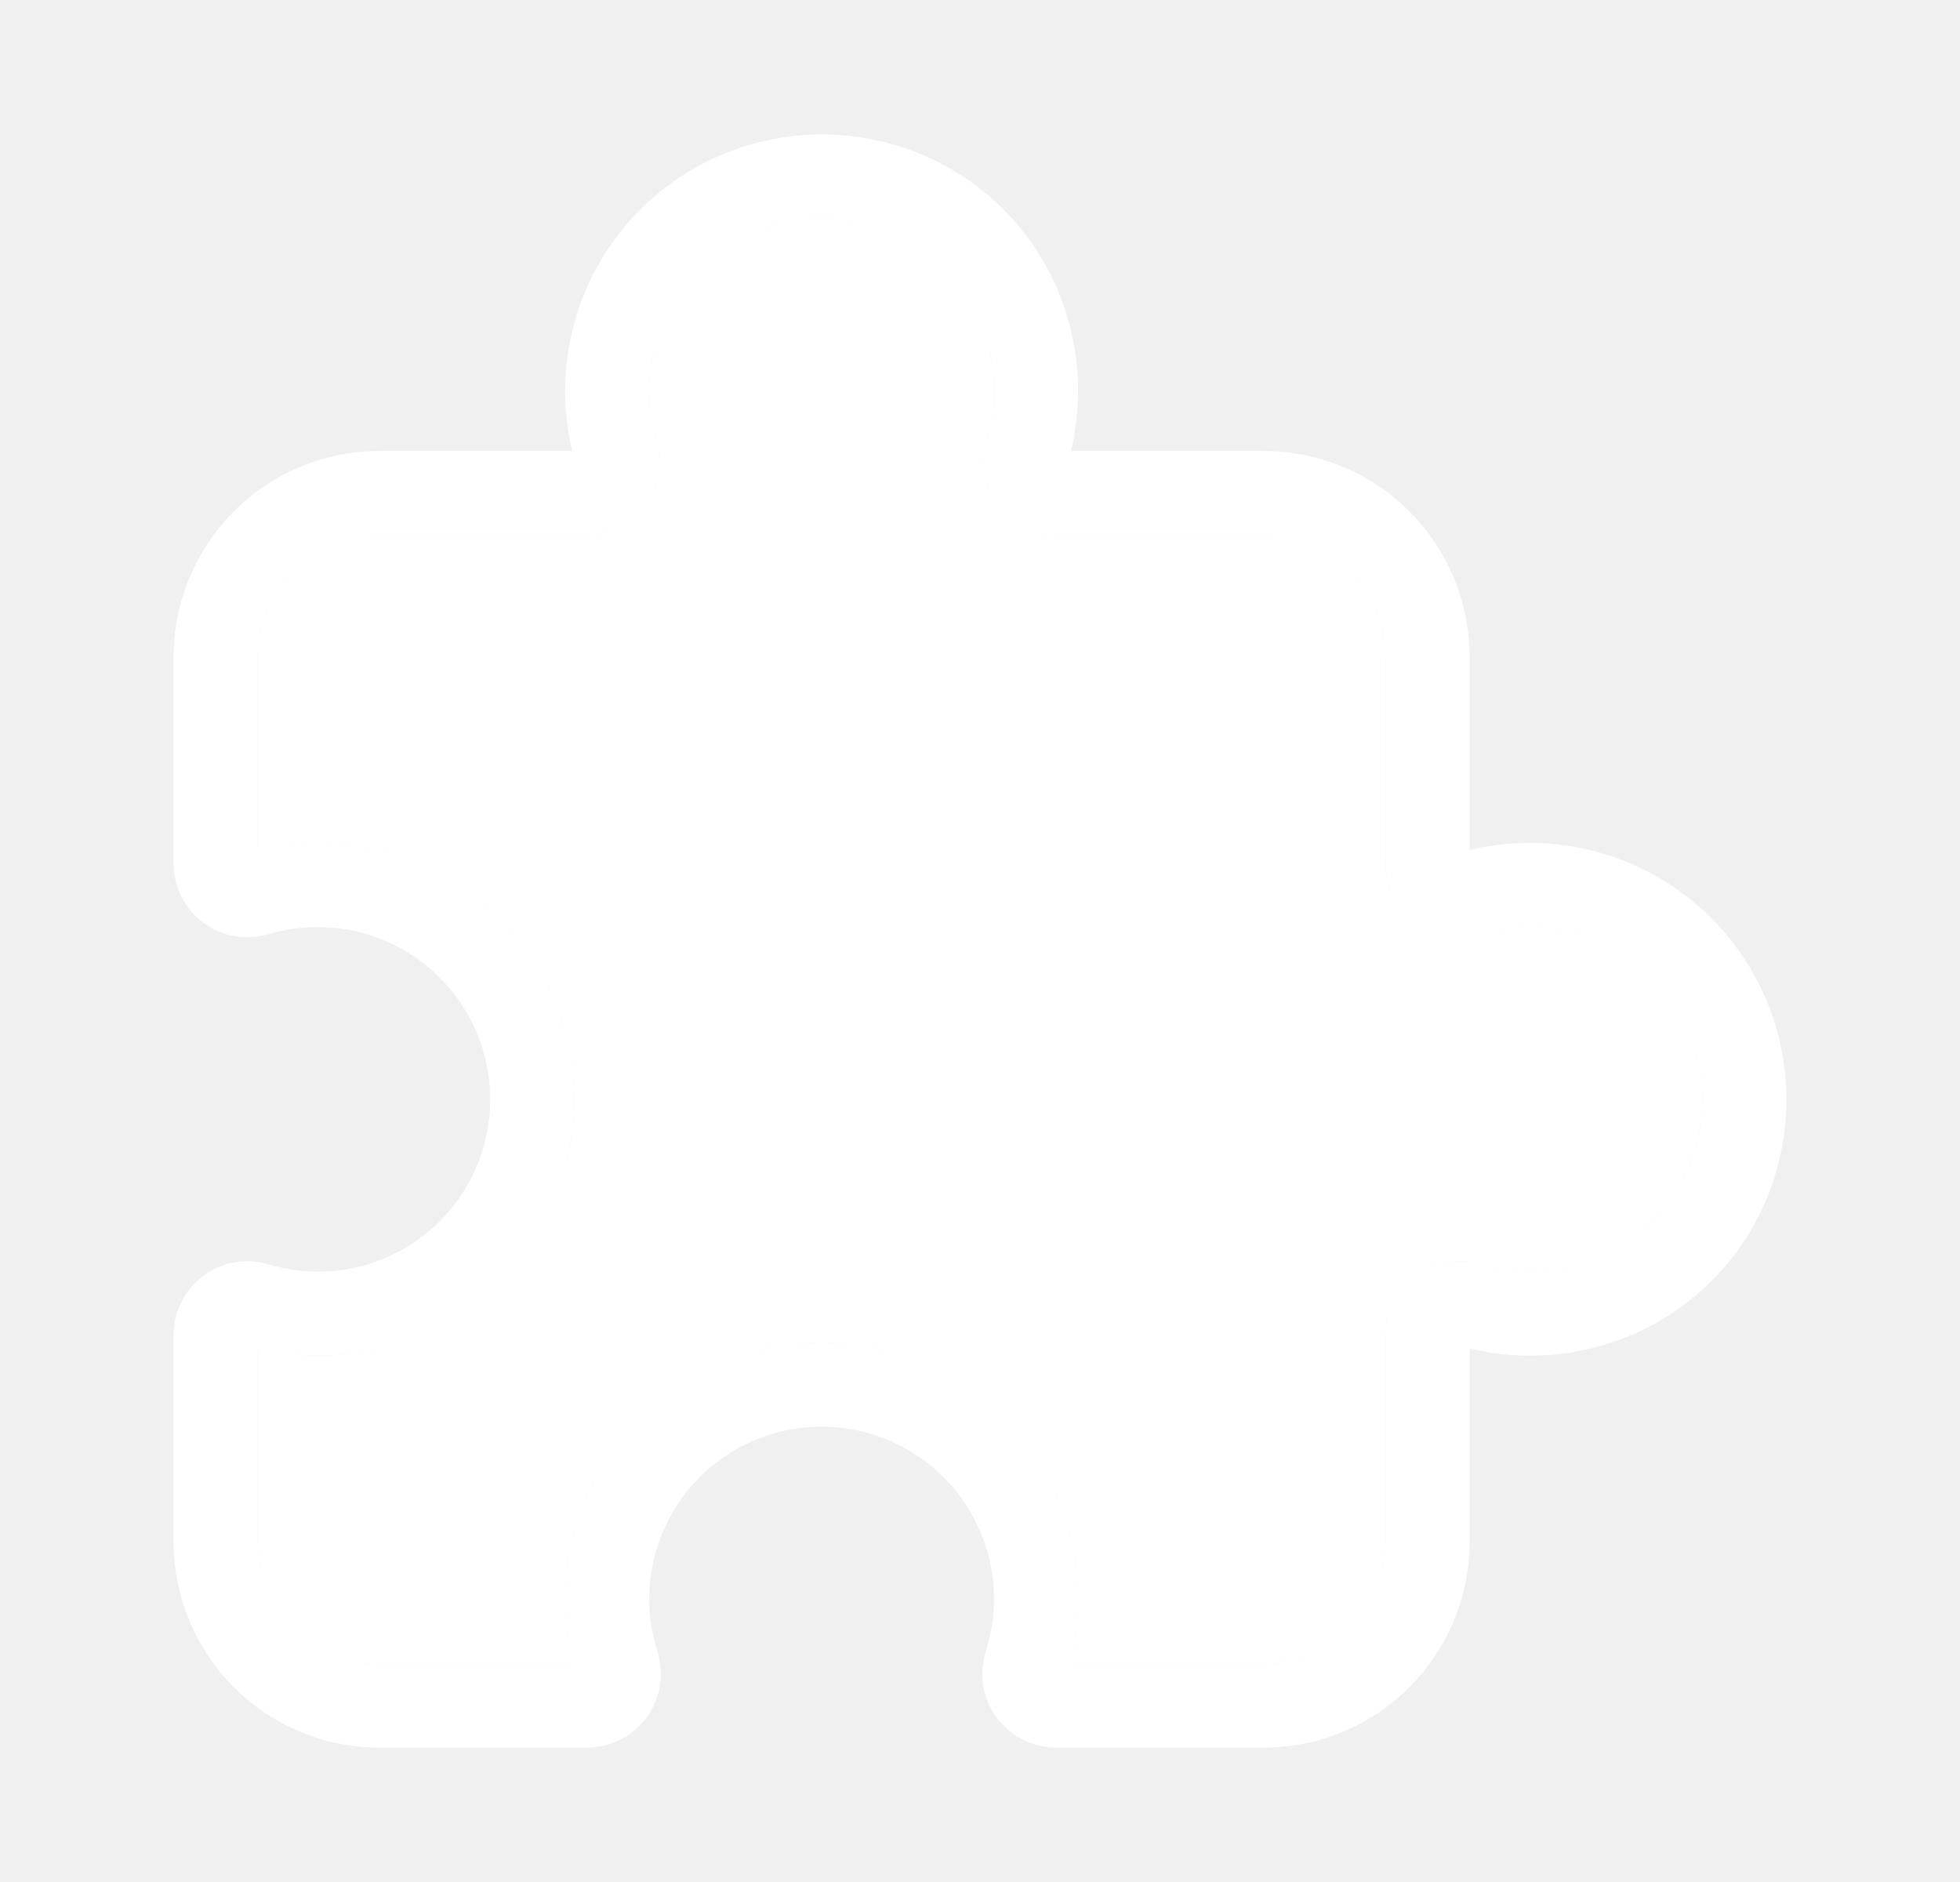
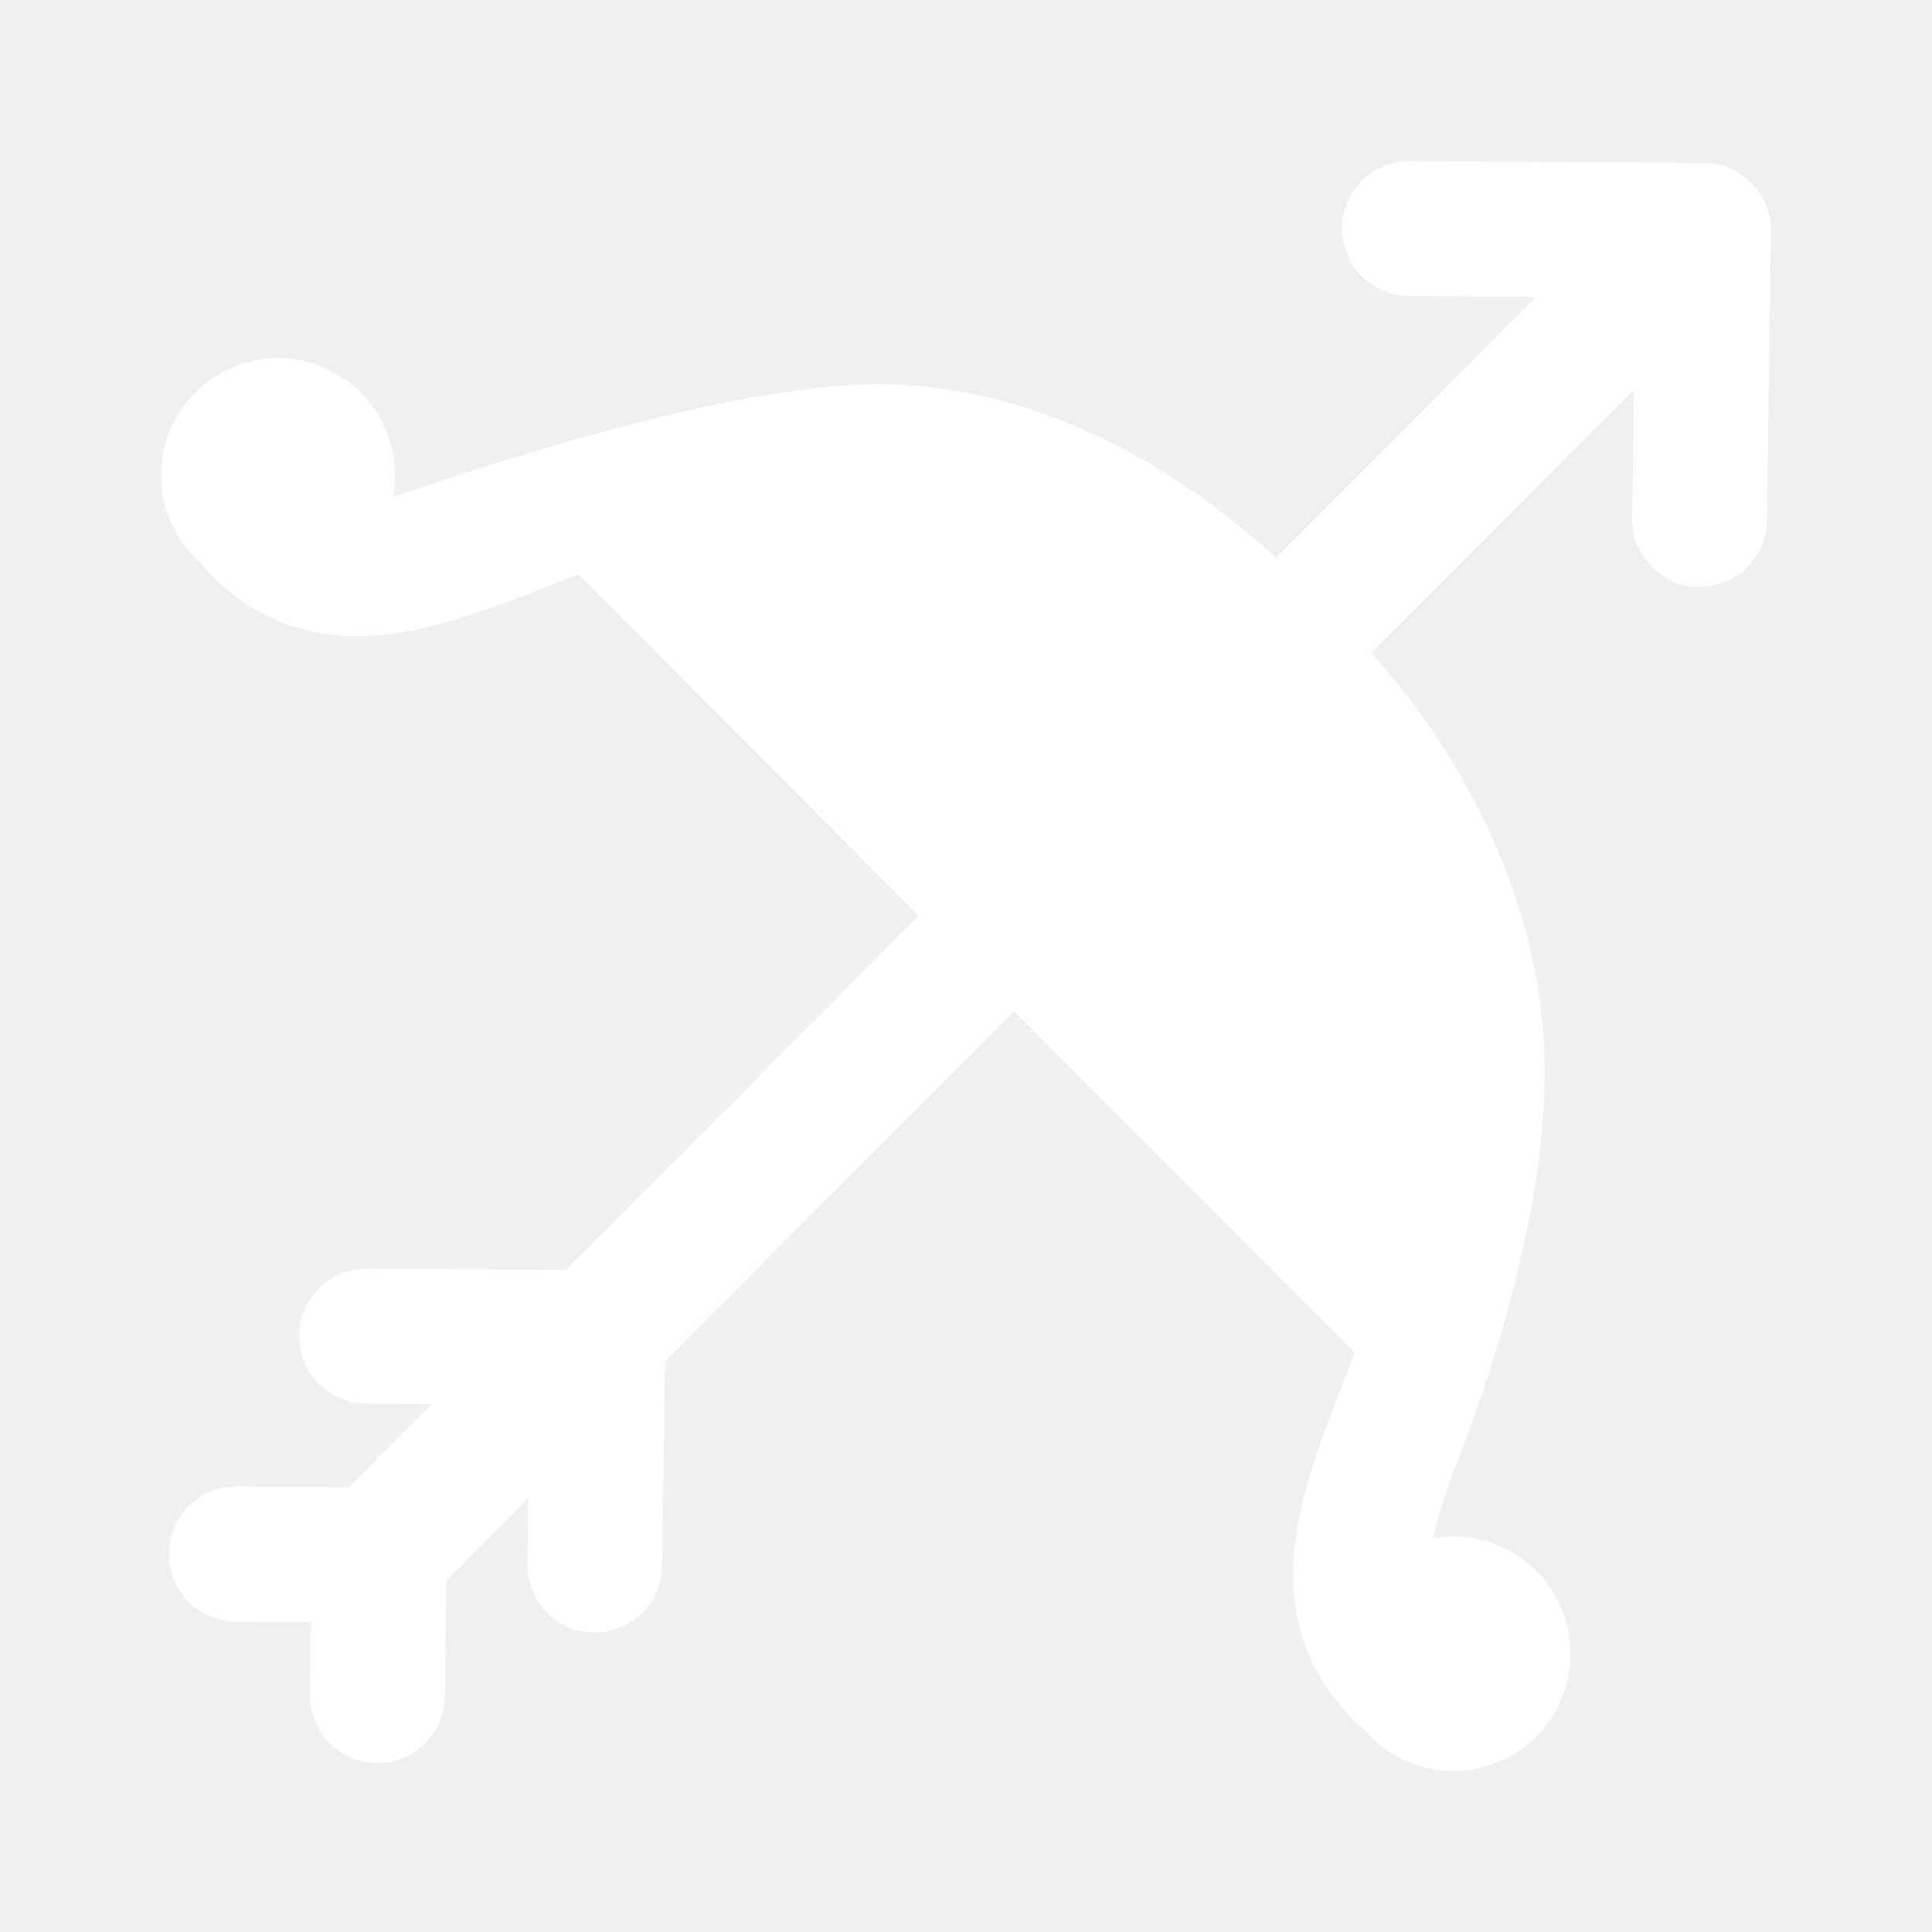
- <svg xmlns="http://www.w3.org/2000/svg" width="25" height="24" viewBox="0 0 25 24" fill="none">
-   <path d="M19.514 10.749C19.255 10.749 18.997 10.779 18.745 10.84V8.374C18.744 7.679 18.468 7.012 17.976 6.521C17.484 6.029 16.817 5.753 16.122 5.752H13.66C13.786 5.222 13.78 4.669 13.642 4.142C13.486 3.545 13.163 3.005 12.711 2.585C12.258 2.165 11.696 1.883 11.089 1.771C9.998 1.565 8.876 1.926 8.111 2.73C7.345 3.534 7.039 4.672 7.299 5.752H4.837C4.142 5.753 3.475 6.029 2.984 6.521C2.492 7.012 2.215 7.679 2.214 8.374V11.011C2.214 11.309 2.355 11.588 2.593 11.766C2.832 11.943 3.14 11.997 3.424 11.912C3.835 11.791 4.272 11.792 4.682 11.914C5.092 12.037 5.457 12.276 5.734 12.603C6.217 13.175 6.376 13.954 6.154 14.67C5.933 15.385 5.362 15.939 4.64 16.138C4.241 16.247 3.82 16.242 3.424 16.123C3.139 16.038 2.831 16.093 2.593 16.27C2.355 16.448 2.214 16.727 2.214 17.024V19.663C2.215 20.358 2.492 21.025 2.983 21.517C3.475 22.008 4.142 22.285 4.837 22.286H7.489C7.79 22.285 8.072 22.142 8.249 21.899C8.426 21.655 8.476 21.343 8.384 21.056C8.172 20.388 8.292 19.659 8.706 19.093C9.12 18.527 9.78 18.193 10.481 18.194C11.182 18.194 11.841 18.529 12.255 19.095C12.669 19.661 12.788 20.39 12.575 21.058C12.483 21.345 12.534 21.657 12.711 21.9C12.888 22.142 13.17 22.286 13.47 22.286H16.122C16.817 22.285 17.484 22.008 17.976 21.517C18.468 21.025 18.744 20.358 18.745 19.663V17.196C19.302 17.33 19.885 17.317 20.435 17.158C21.03 16.987 21.563 16.649 21.972 16.185C22.382 15.721 22.65 15.15 22.745 14.538C22.896 13.592 22.625 12.627 22.003 11.899C21.382 11.17 20.472 10.75 19.514 10.749ZM21.685 14.375C21.618 14.782 21.438 15.163 21.165 15.473C20.891 15.782 20.537 16.009 20.141 16.127C19.729 16.246 19.292 16.244 18.881 16.123C18.597 16.037 18.289 16.091 18.051 16.269C17.812 16.446 17.672 16.726 17.673 17.023V19.663C17.672 20.074 17.509 20.468 17.218 20.759C16.927 21.049 16.533 21.213 16.122 21.213H13.646C13.9 20.233 13.686 19.191 13.067 18.39C12.447 17.59 11.492 17.121 10.48 17.121C9.467 17.121 8.512 17.59 7.893 18.39C7.273 19.191 7.059 20.233 7.313 21.213H4.837C4.426 21.213 4.032 21.049 3.741 20.759C3.451 20.468 3.287 20.074 3.287 19.663V17.197C3.823 17.324 4.381 17.317 4.913 17.175C5.512 17.016 6.053 16.688 6.472 16.231C6.89 15.774 7.168 15.207 7.274 14.596C7.466 13.509 7.098 12.398 6.295 11.641C5.491 10.884 4.36 10.582 3.287 10.839V8.374C3.287 7.963 3.451 7.569 3.742 7.279C4.032 6.988 4.426 6.825 4.837 6.824H7.472C7.769 6.824 8.049 6.683 8.226 6.445C8.404 6.206 8.458 5.898 8.372 5.613C8.173 4.947 8.3 4.226 8.715 3.668C9.131 3.111 9.785 2.782 10.48 2.783C11.175 2.783 11.83 3.112 12.244 3.67C12.659 4.227 12.786 4.948 12.586 5.614C12.501 5.899 12.555 6.207 12.733 6.446C12.91 6.684 13.19 6.824 13.487 6.824H16.122C16.533 6.825 16.927 6.988 17.218 7.279C17.508 7.569 17.672 7.963 17.672 8.374V11.012C17.672 11.31 17.813 11.59 18.052 11.767C18.291 11.944 18.599 11.998 18.884 11.913C19.61 11.697 20.396 11.869 20.965 12.37C21.534 12.87 21.806 13.627 21.685 14.375Z" fill="white" />
-   <path d="M21.685 14.375C21.618 14.782 21.438 15.163 21.165 15.473C20.891 15.782 20.537 16.009 20.141 16.127C19.729 16.246 19.292 16.244 18.881 16.123C18.597 16.037 18.289 16.091 18.051 16.269C17.812 16.446 17.672 16.726 17.673 17.023V19.663C17.672 20.074 17.509 20.468 17.218 20.759C16.927 21.049 16.533 21.213 16.122 21.213H13.646C13.9 20.233 13.686 19.191 13.067 18.39C12.447 17.59 11.492 17.121 10.48 17.121C9.467 17.121 8.512 17.59 7.893 18.39C7.273 19.191 7.059 20.233 7.313 21.213H4.837C4.426 21.213 4.032 21.049 3.741 20.759C3.451 20.468 3.287 20.074 3.287 19.663V17.197C3.823 17.324 4.381 17.317 4.913 17.175C5.512 17.016 6.053 16.688 6.472 16.231C6.89 15.774 7.168 15.207 7.274 14.596C7.466 13.509 7.098 12.398 6.295 11.641C5.491 10.884 4.36 10.582 3.287 10.839V8.374C3.287 7.963 3.451 7.569 3.742 7.279C4.032 6.988 4.426 6.825 4.837 6.824H7.472C7.769 6.824 8.049 6.683 8.226 6.445C8.404 6.206 8.458 5.898 8.372 5.613C8.173 4.947 8.3 4.226 8.715 3.668C9.131 3.111 9.785 2.782 10.48 2.783C11.175 2.783 11.83 3.112 12.244 3.67C12.659 4.227 12.786 4.948 12.586 5.614C12.501 5.899 12.555 6.207 12.733 6.446C12.91 6.684 13.19 6.824 13.487 6.824H16.122C16.533 6.825 16.927 6.988 17.218 7.279C17.508 7.569 17.672 7.963 17.672 8.374V11.012C17.672 11.31 17.813 11.59 18.052 11.767C18.291 11.944 18.599 11.998 18.884 11.913C19.61 11.697 20.396 11.869 20.965 12.37C21.534 12.87 21.806 13.627 21.685 14.375Z" fill="white" />
+ <svg xmlns="http://www.w3.org/2000/svg" width="24" height="24" viewBox="0 0 24 24" fill="none">
+   <path d="M19.082 19.513C18.733 19.163 18.25 19.029 17.798 19.109C17.859 18.851 17.965 18.525 18.124 18.101C18.183 17.942 19.288 15.213 19.183 13.019C19.077 10.787 17.842 8.992 17.035 8.114C17.036 8.113 17.038 8.112 17.039 8.11L17.625 7.523L20.298 4.843L20.276 6.441C20.273 6.677 20.367 6.891 20.522 7.046C20.676 7.2 20.875 7.288 21.102 7.291C21.564 7.298 21.944 6.927 21.951 6.464L21.999 2.875C22.002 2.651 21.916 2.436 21.76 2.276C21.758 2.274 21.756 2.272 21.754 2.27C21.599 2.114 21.388 2.026 21.168 2.024L17.515 2C17.052 1.997 16.675 2.37 16.672 2.834C16.669 3.297 17.042 3.675 17.504 3.678L19.082 3.689L16.441 6.336L15.877 6.902C15.868 6.91 15.859 6.918 15.85 6.927C14.974 6.117 13.186 4.796 10.959 4.774C8.82 4.754 5.148 6.104 4.884 6.165C4.965 5.711 4.831 5.227 4.481 4.876C3.914 4.307 2.993 4.307 2.426 4.876C1.858 5.445 1.858 6.367 2.426 6.936C2.455 6.966 2.486 6.994 2.517 7.02C2.517 7.02 2.517 7.021 2.517 7.021C2.544 7.06 2.574 7.096 2.609 7.131C3.216 7.739 3.938 7.984 4.819 7.88C5.5 7.799 6.205 7.52 7.023 7.197C7.076 7.176 7.13 7.155 7.183 7.134L11.414 11.376L7.025 15.775L4.559 15.759C4.096 15.756 3.719 16.129 3.716 16.593C3.713 17.056 4.085 17.434 4.548 17.437L5.362 17.443L4.332 18.476L2.941 18.466C2.478 18.463 2.101 18.836 2.098 19.3C2.095 19.764 2.467 20.142 2.93 20.145L3.863 20.151L3.851 21.052C3.848 21.288 3.942 21.502 4.097 21.656C4.251 21.811 4.45 21.899 4.677 21.902C5.139 21.909 5.519 21.538 5.526 21.074L5.545 19.634L6.563 18.613L6.552 19.43C6.549 19.665 6.643 19.88 6.797 20.034C6.952 20.189 7.151 20.277 7.378 20.28C7.84 20.286 8.22 19.916 8.226 19.452L8.261 16.911L12.599 12.562L16.831 16.804C16.81 16.858 16.788 16.911 16.767 16.964C16.445 17.784 16.167 18.491 16.087 19.174C15.983 20.056 16.227 20.781 16.834 21.39C16.868 21.424 16.904 21.454 16.943 21.481V21.481C16.969 21.513 16.997 21.544 17.027 21.573C17.594 22.142 18.515 22.142 19.082 21.573C19.65 21.004 19.65 20.082 19.082 19.513H19.082Z" fill="white" />
</svg>
